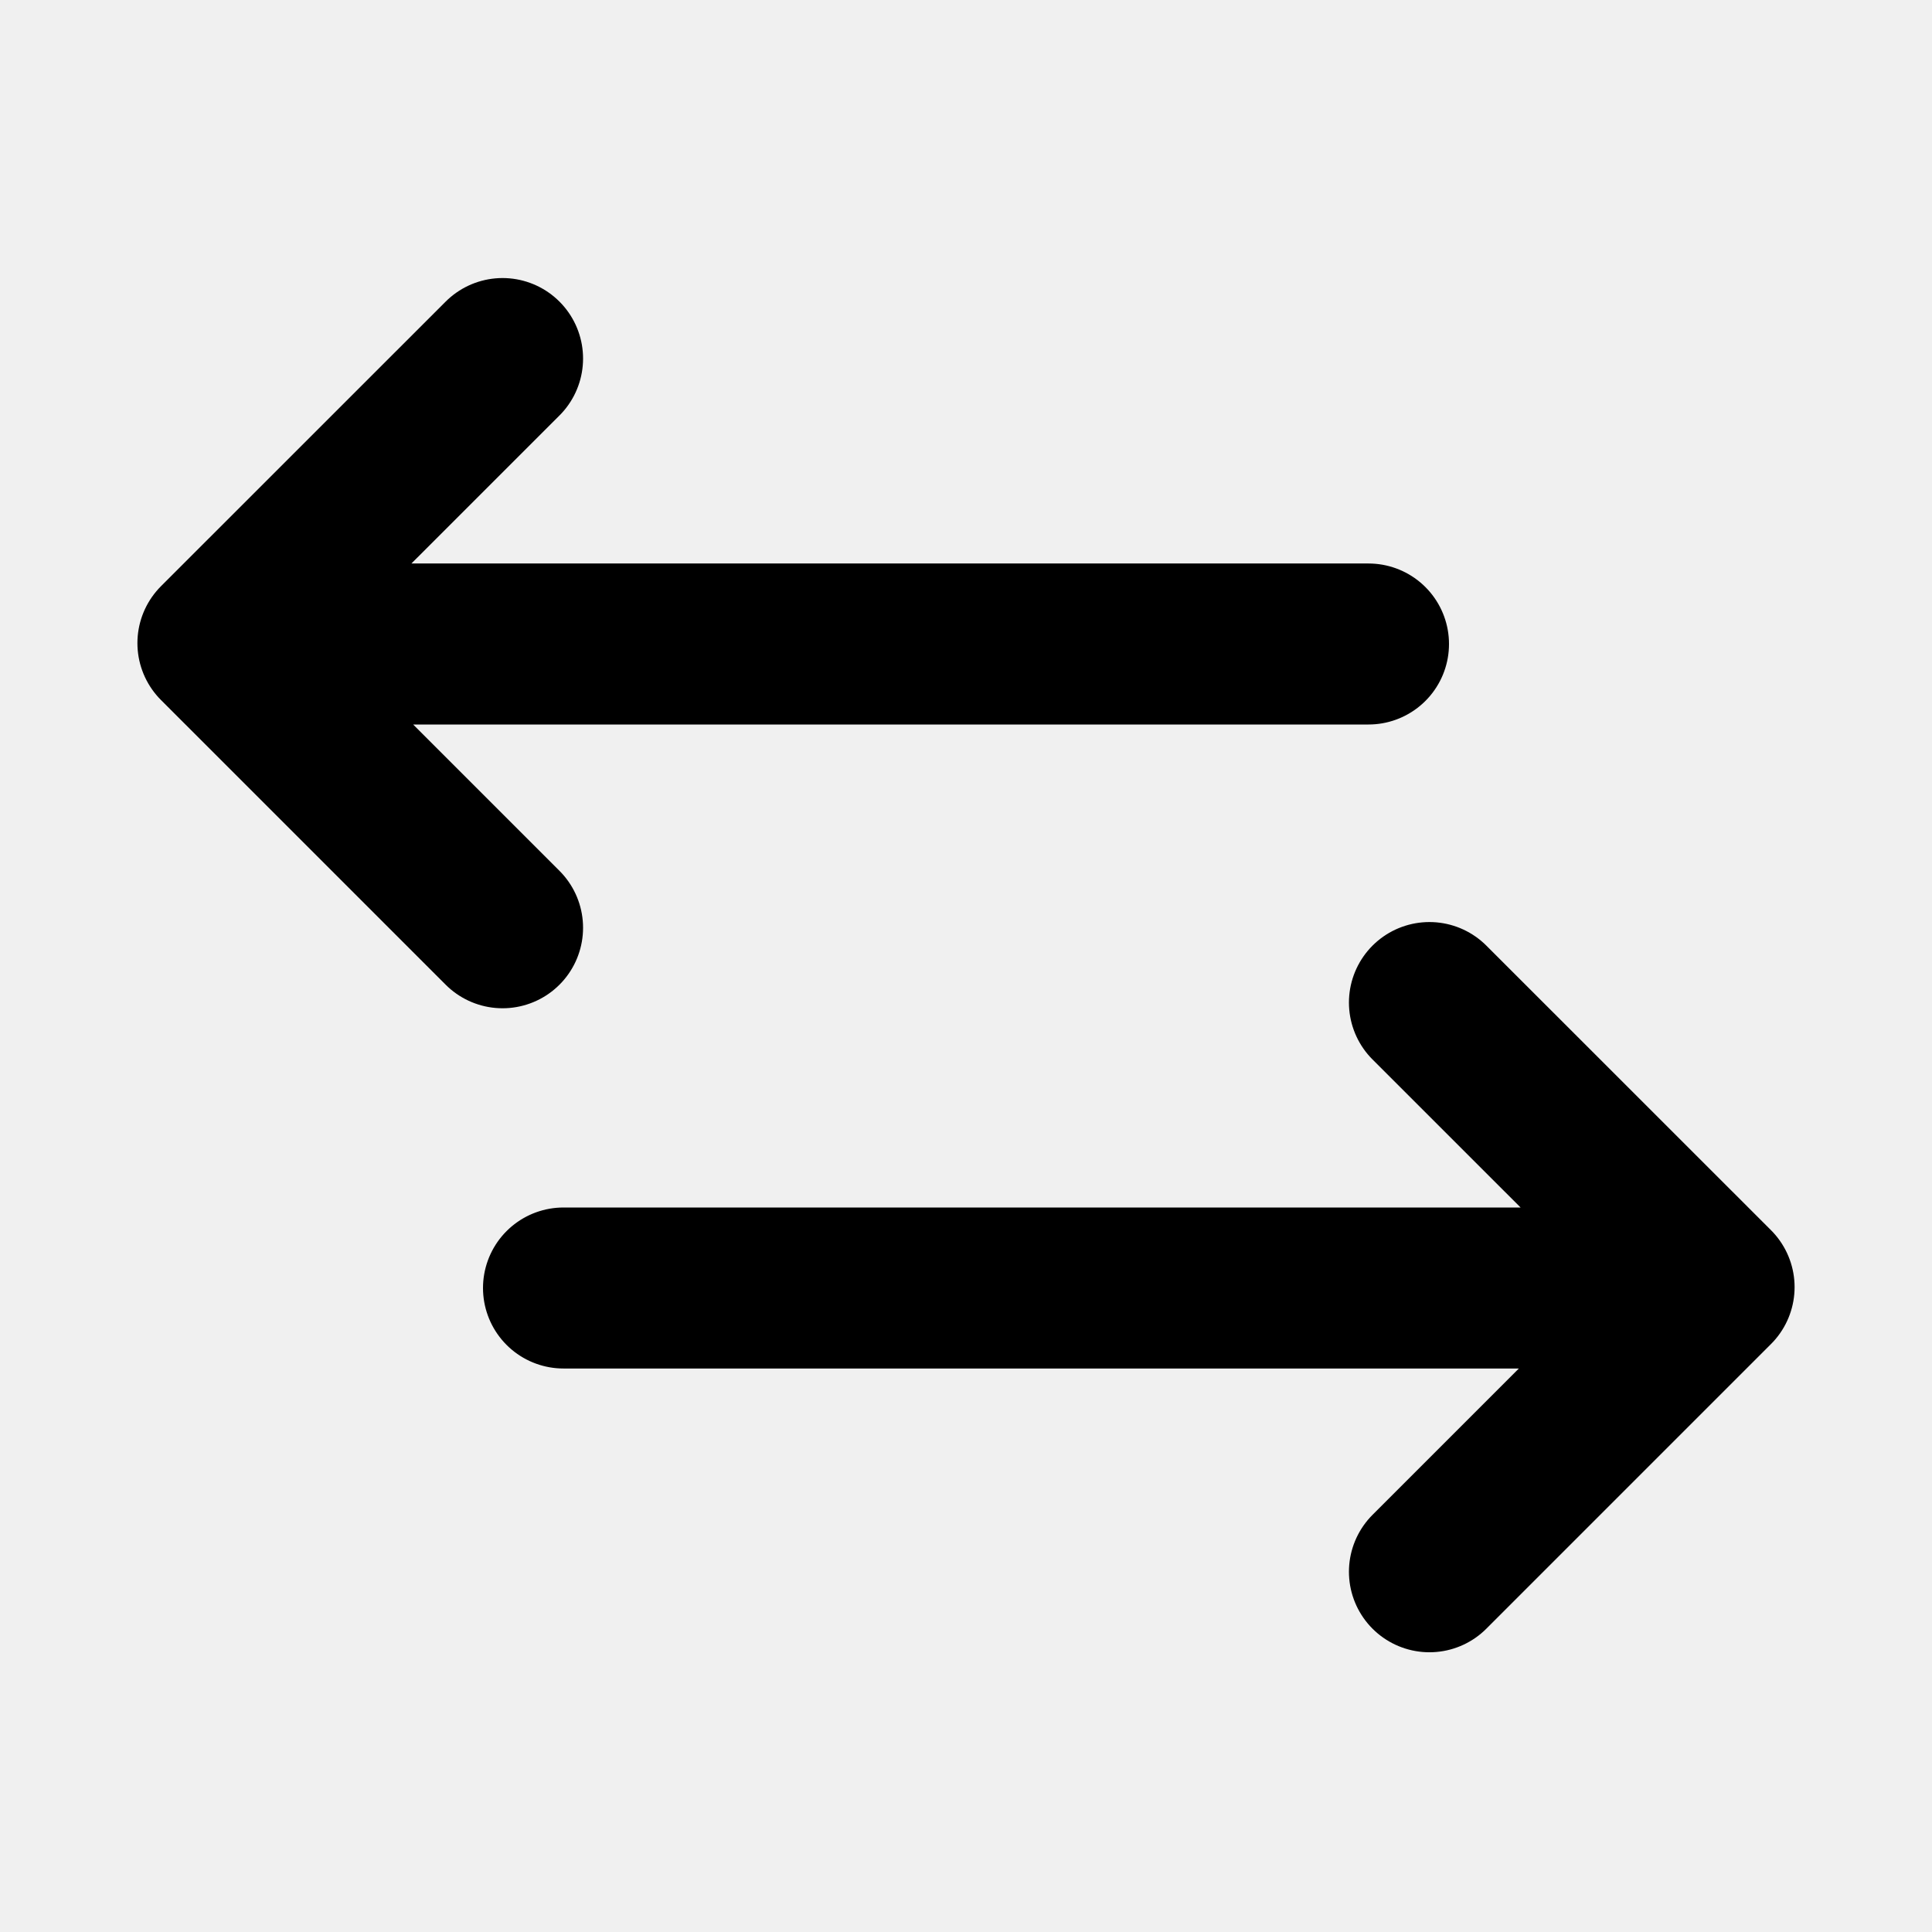
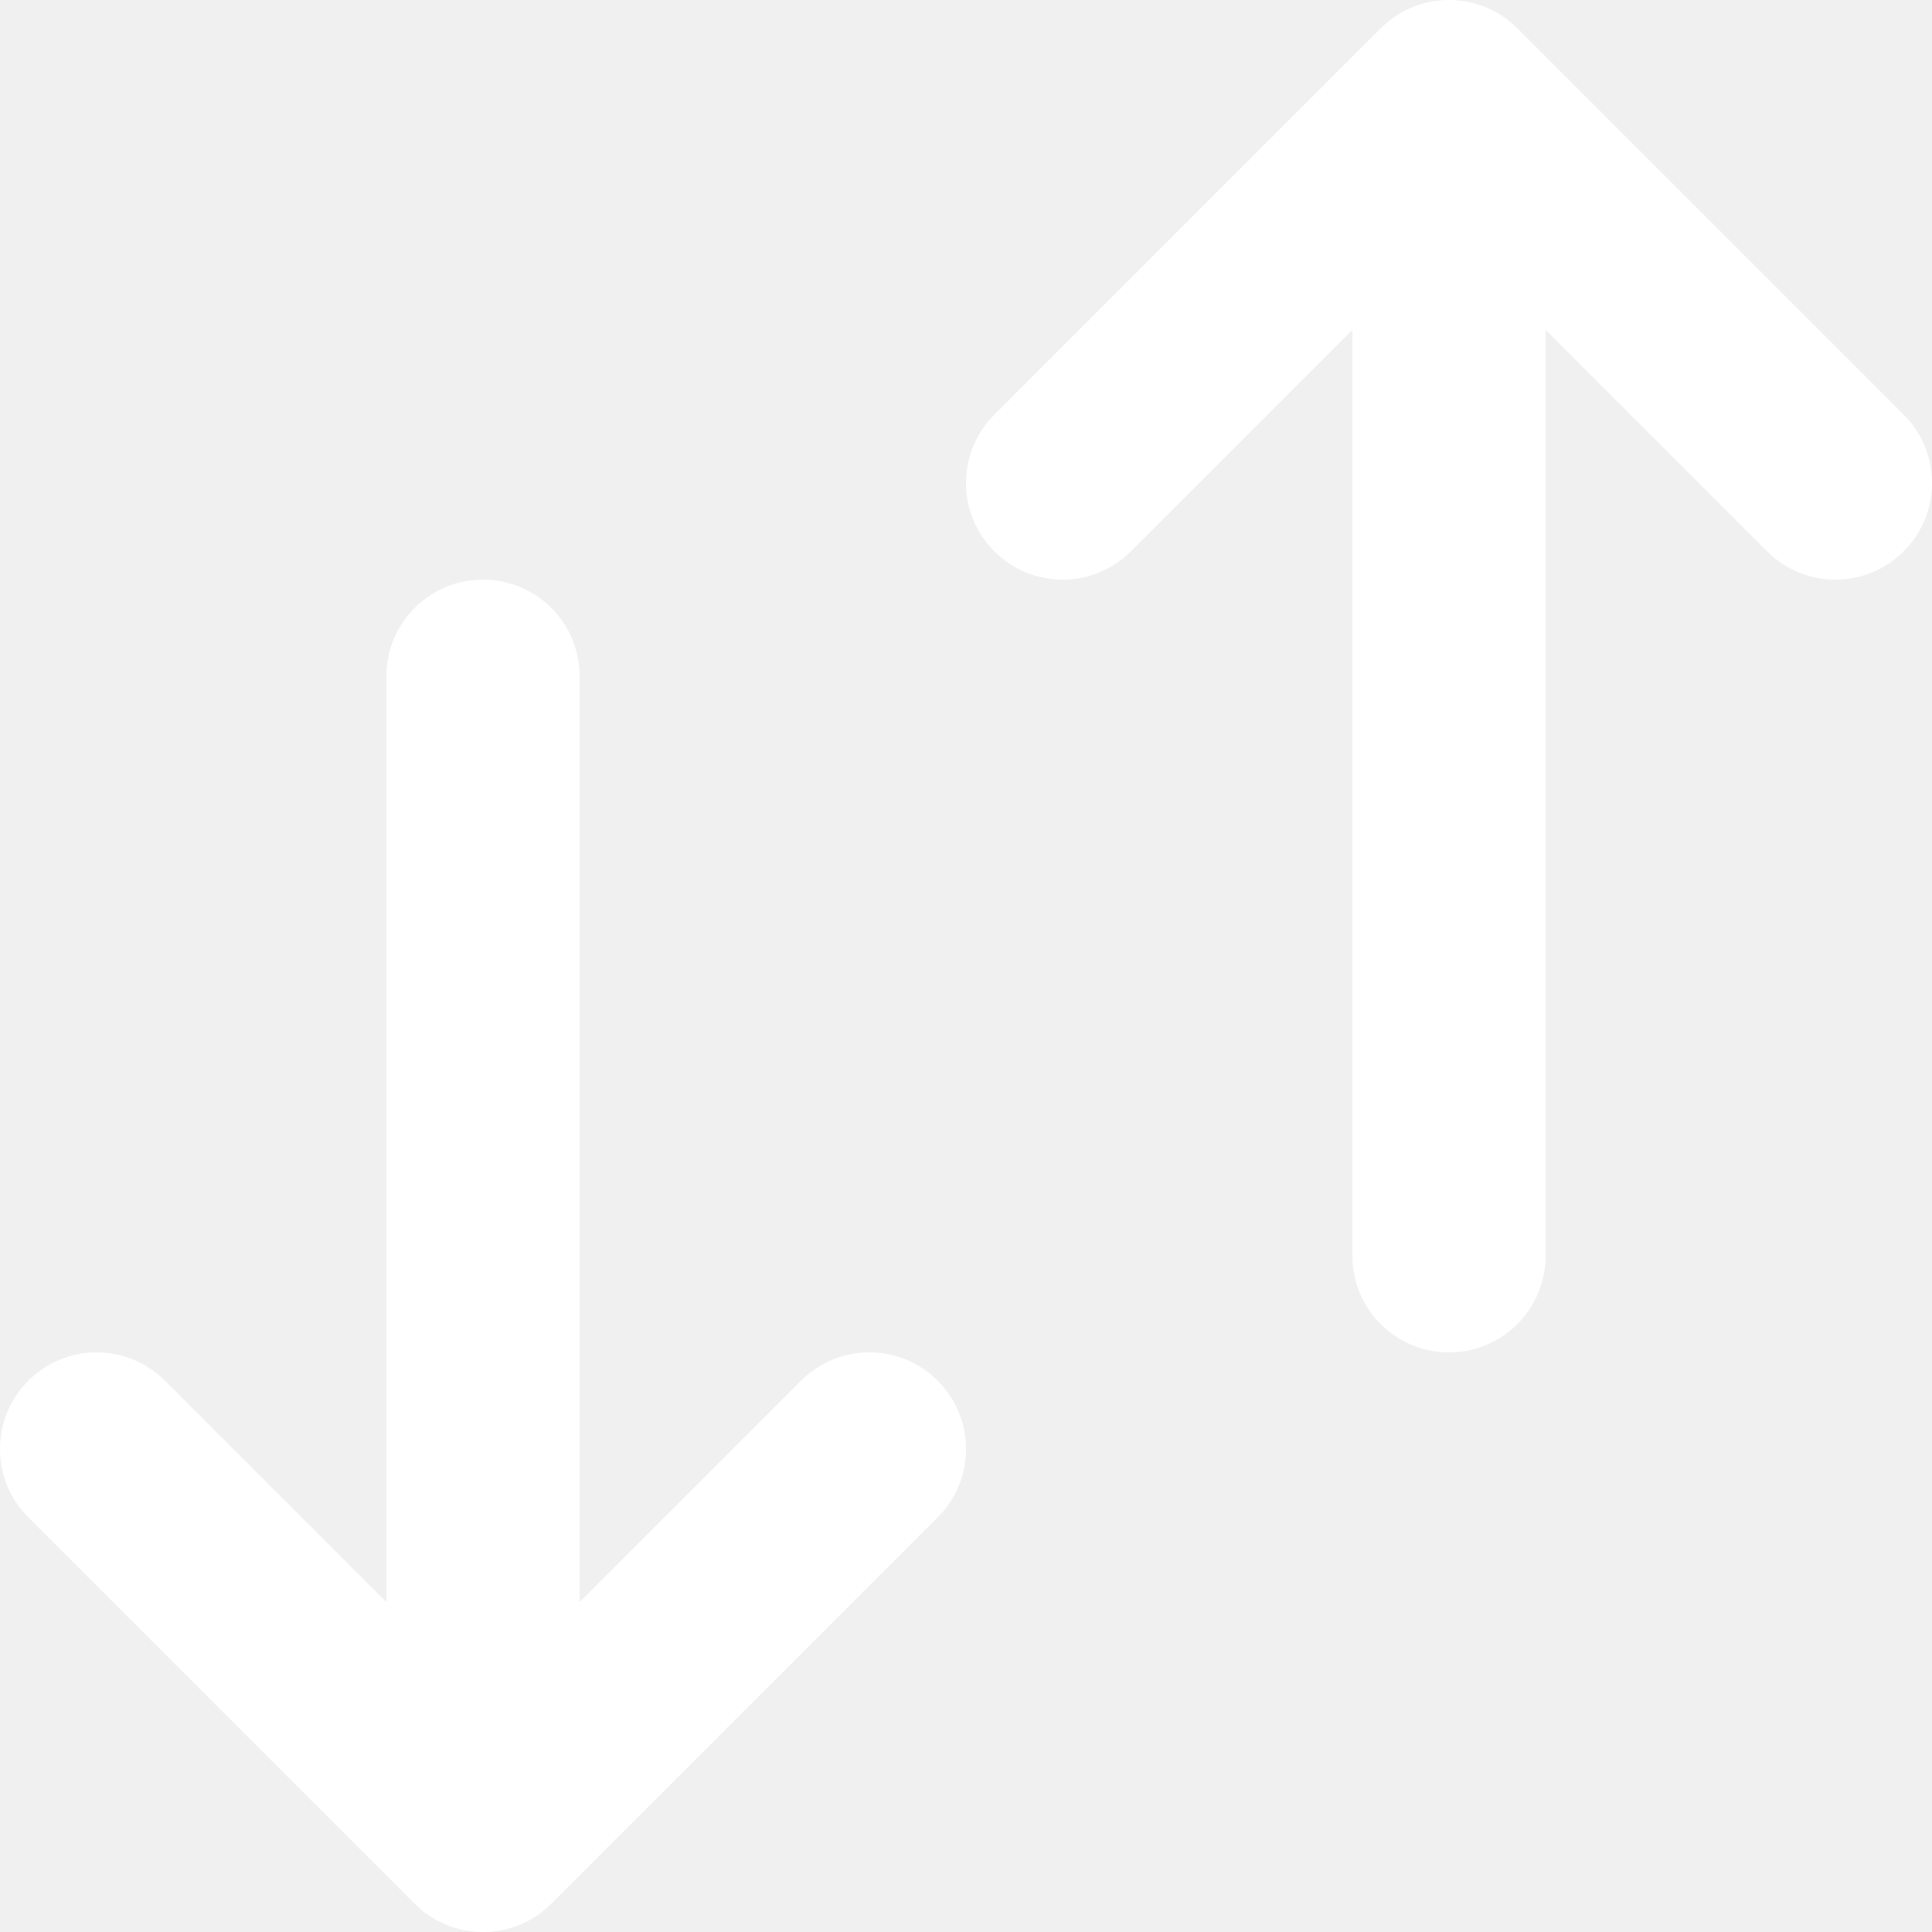
- <svg xmlns="http://www.w3.org/2000/svg" width="24" height="24">
-   <g fill="none" fill-rule="evenodd">
-     <path fill="none" d="M0 0h24v24H0z" />
-     <path d="M17 8H4m2.243 3.525L2.707 7.989m0 0l3.536-3.535M7 16h13m-2.243 3.525l3.536-3.536m0 0l-3.536-3.535" stroke="currentcolor" stroke-width="2" stroke-linecap="round" />
-   </g>
+ <svg xmlns="http://www.w3.org/2000/svg" width="20" height="20" viewBox="0 0 20 20" fill="none">
+   <path d="M14.293 0.293C14.683 -0.098 15.317 -0.098 15.707 0.293L19.707 4.293C20.098 4.683 20.098 5.317 19.707 5.707C19.317 6.098 18.683 6.098 18.293 5.707L16 3.414V13C16 13.552 15.552 14 15 14C14.448 14 14 13.552 14 13V3.414L11.707 5.707C11.317 6.098 10.683 6.098 10.293 5.707C9.902 5.317 9.902 4.683 10.293 4.293L14.293 0.293Z" fill="white" />
+   <path d="M6 7C6 6.448 5.552 6 5 6C4.448 6 4 6.448 4 7V16.586L1.707 14.293C1.317 13.902 0.683 13.902 0.293 14.293C-0.098 14.683 -0.098 15.317 0.293 15.707L4.293 19.707C4.683 20.098 5.317 20.098 5.707 19.707L9.707 15.707C10.098 15.317 10.098 14.683 9.707 14.293C9.317 13.902 8.683 13.902 8.293 14.293L6 16.586V7Z" fill="white" />
</svg>
